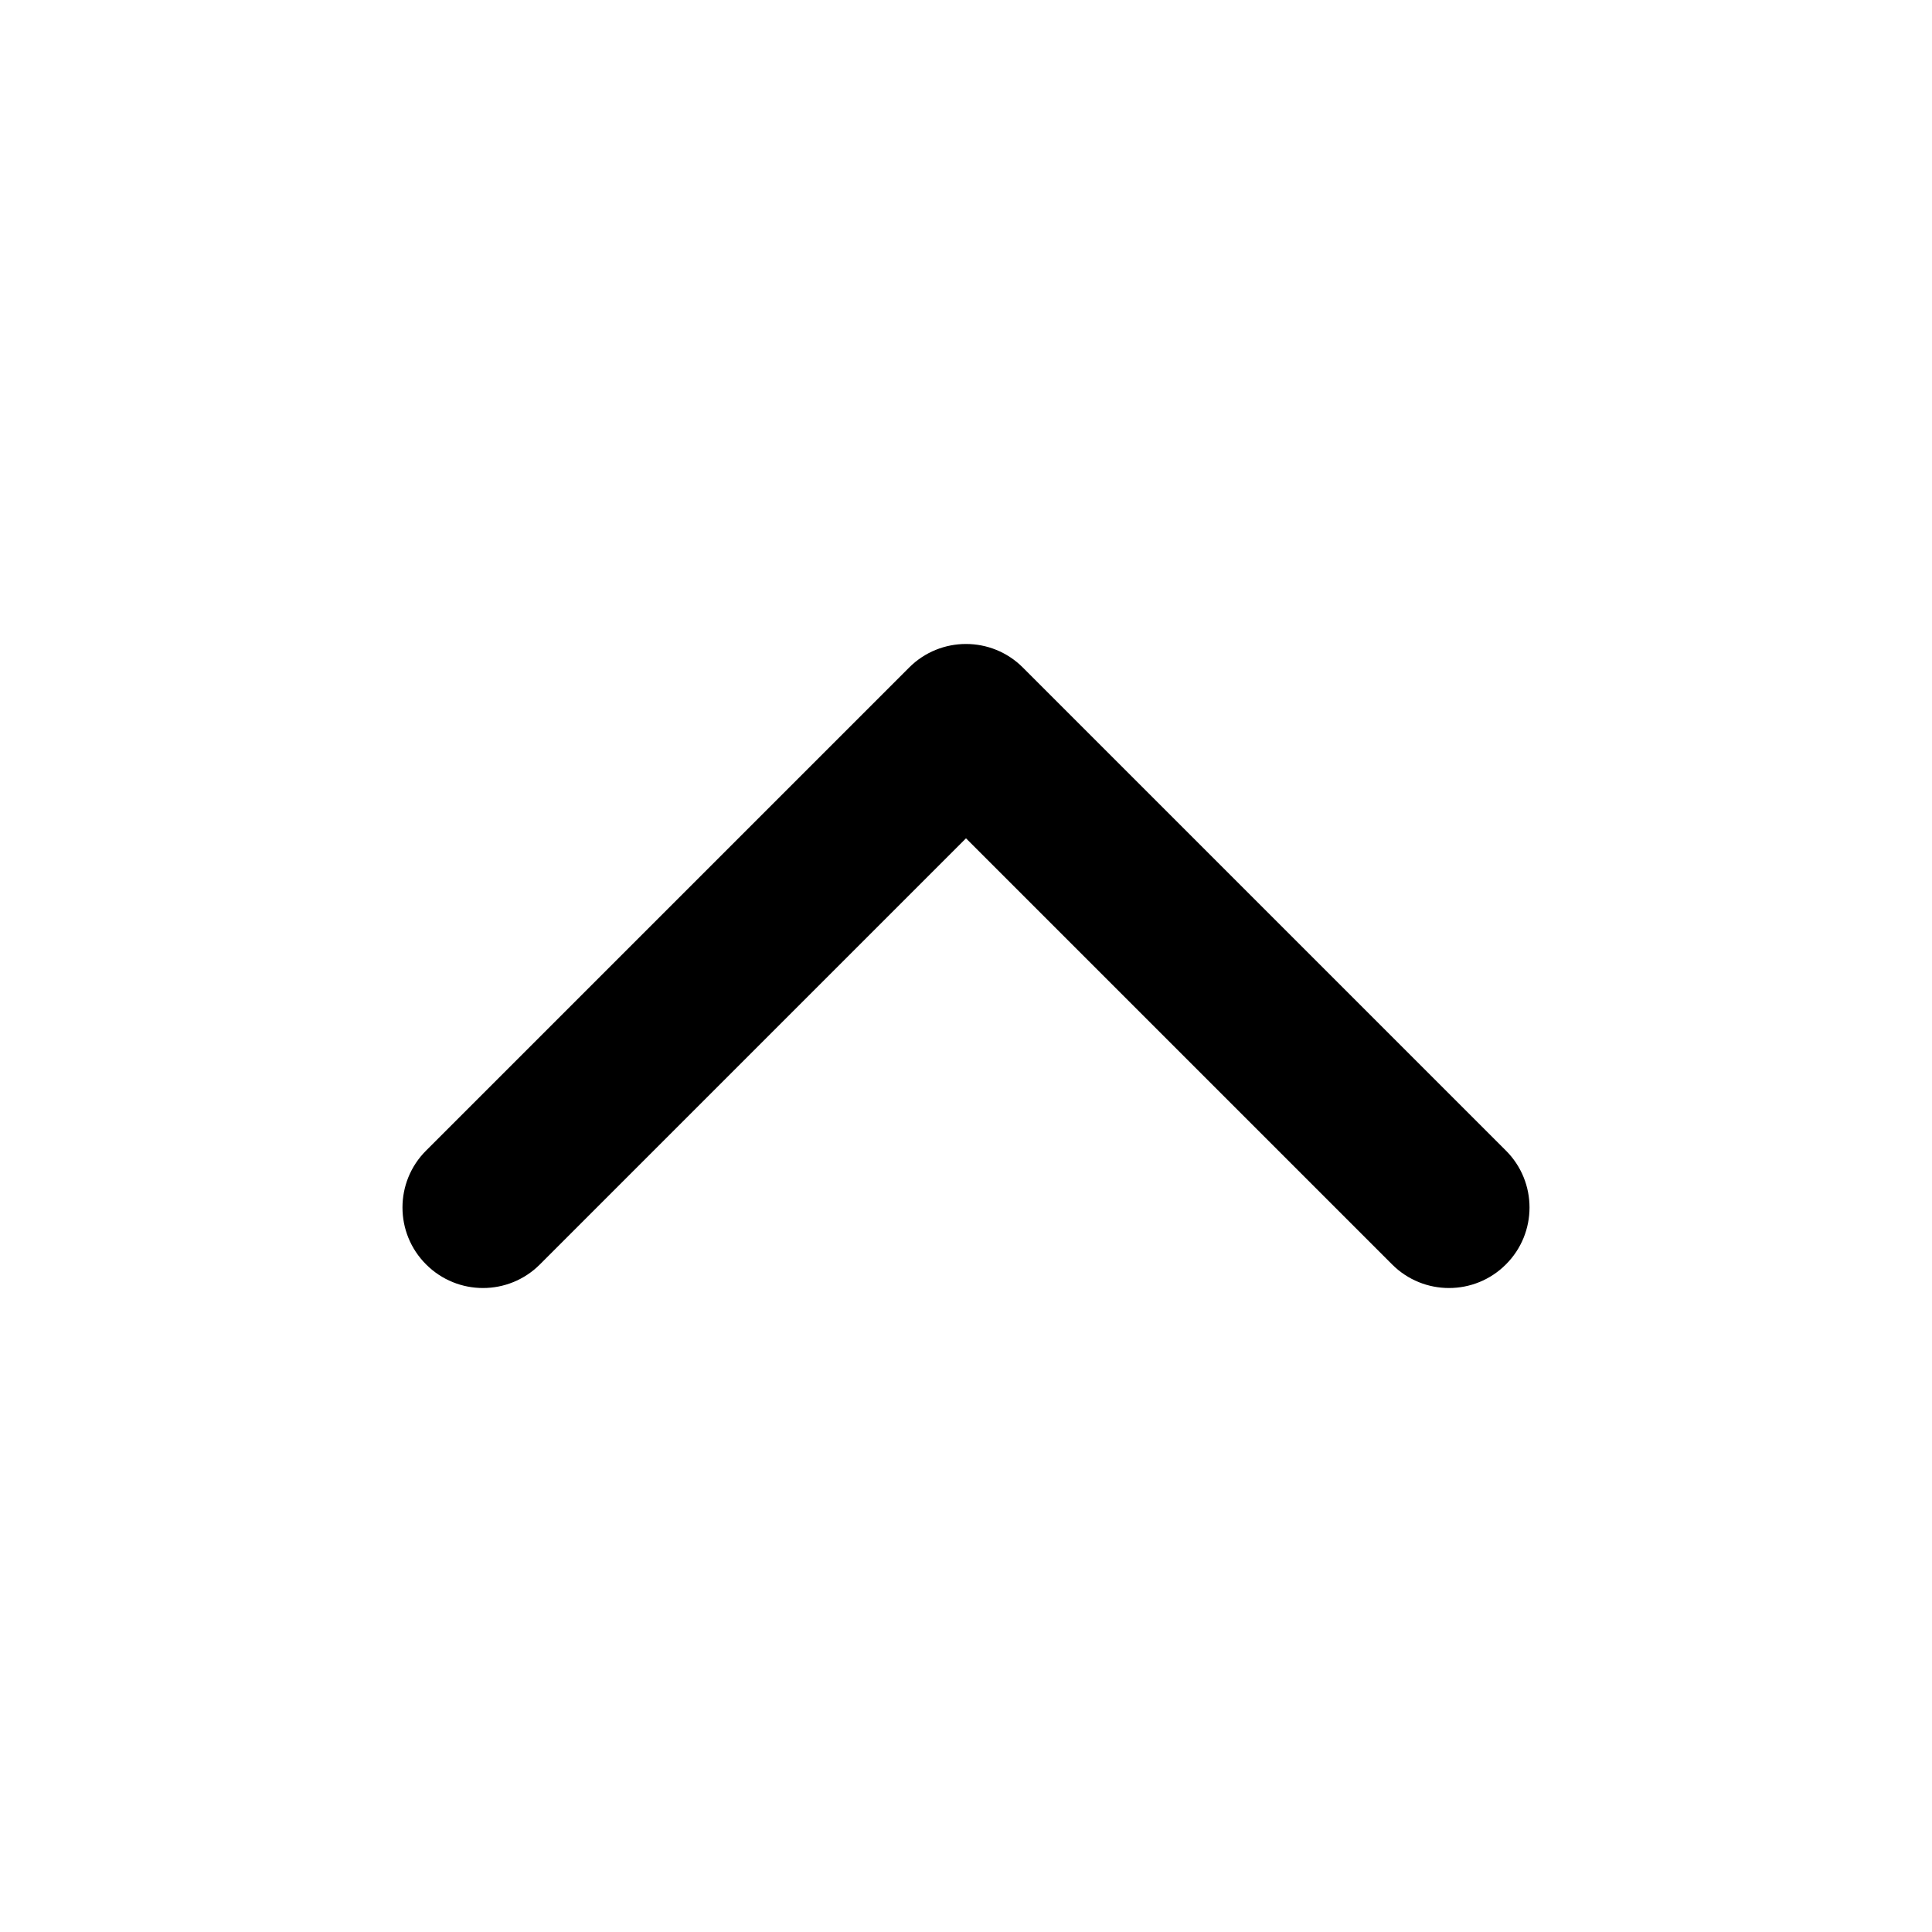
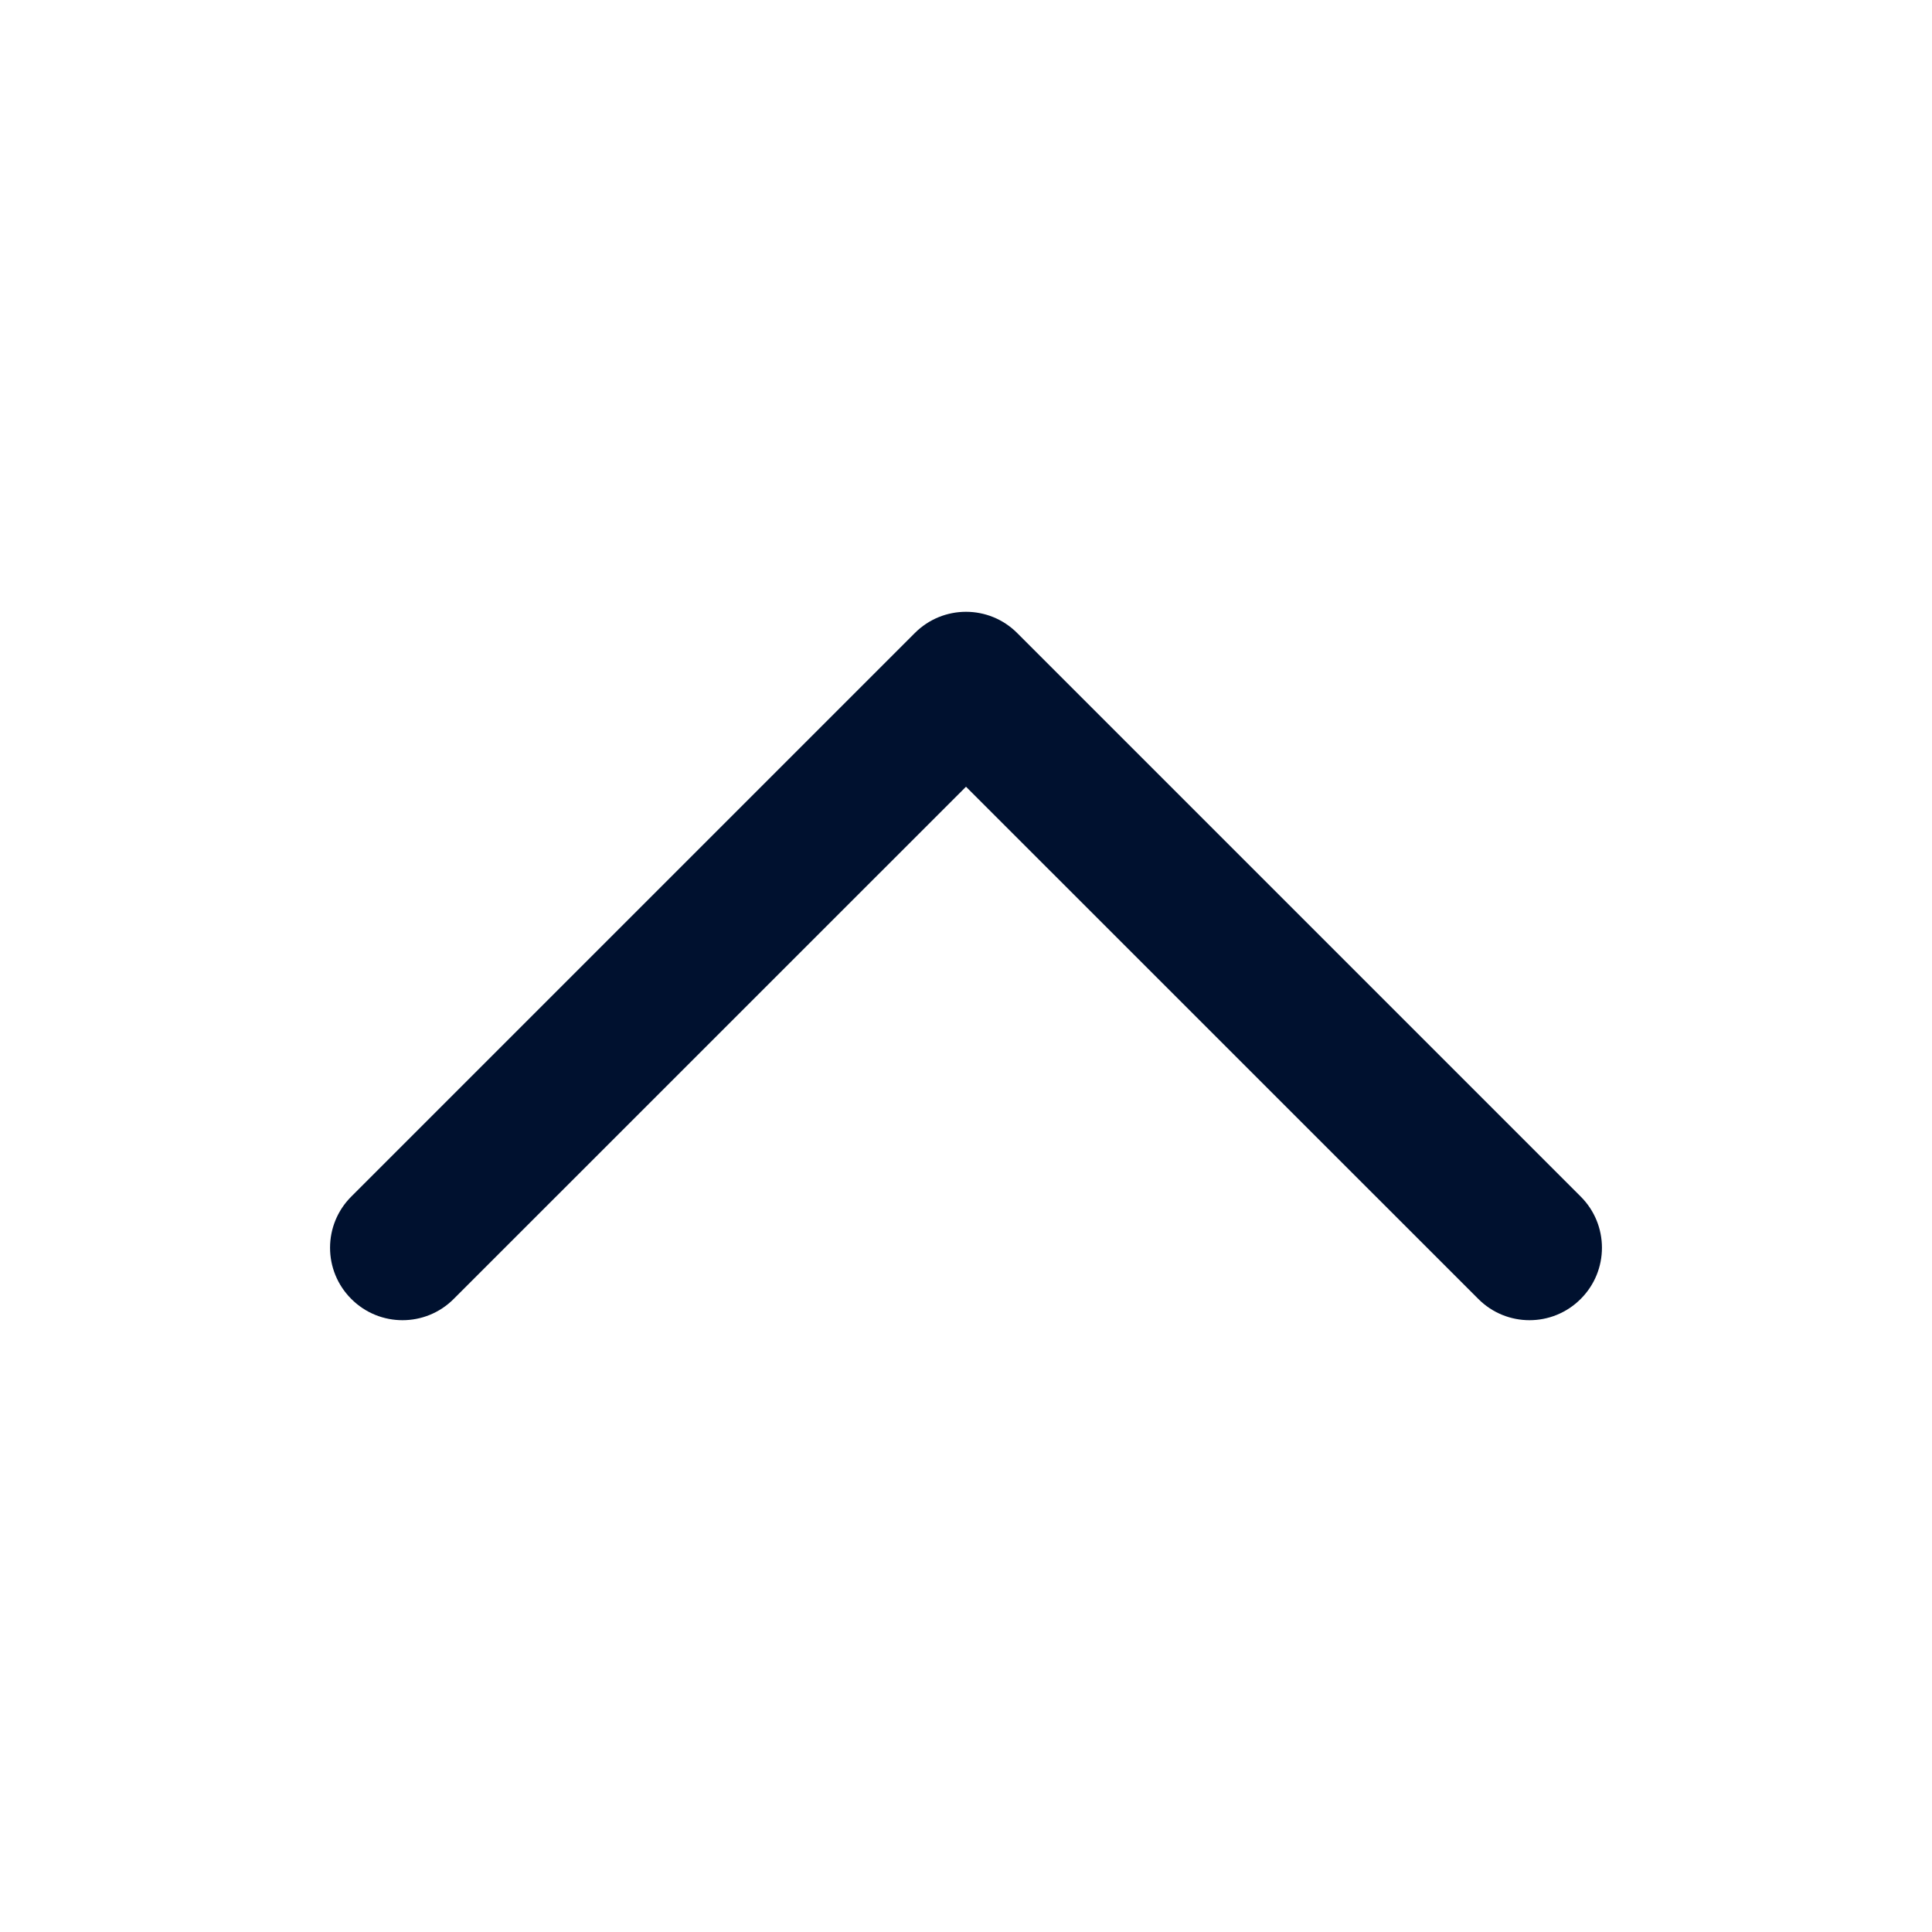
<svg xmlns="http://www.w3.org/2000/svg" width="24" height="24" viewBox="0 0 24 24" fill="none">
-   <path fill-rule="evenodd" clip-rule="evenodd" d="M11.293 8.293C11.683 7.902 12.317 7.902 12.707 8.293L18.707 14.293C19.098 14.683 19.098 15.317 18.707 15.707C18.317 16.098 17.683 16.098 17.293 15.707L12 10.414L6.707 15.707C6.317 16.098 5.683 16.098 5.293 15.707C4.902 15.317 4.902 14.683 5.293 14.293L11.293 8.293Z" fill="black" />
+   <path fill-rule="evenodd" clip-rule="evenodd" d="M19.636 16.136C19.285 16.488 18.715 16.488 18.364 16.136L12 9.773L5.636 16.136C5.285 16.488 4.715 16.488 4.364 16.136C4.012 15.785 4.012 15.215 4.364 14.864L11.364 7.864C11.715 7.512 12.285 7.512 12.636 7.864L19.636 14.864C19.988 15.215 19.988 15.785 19.636 16.136Z" fill="#00112F" />
</svg>
